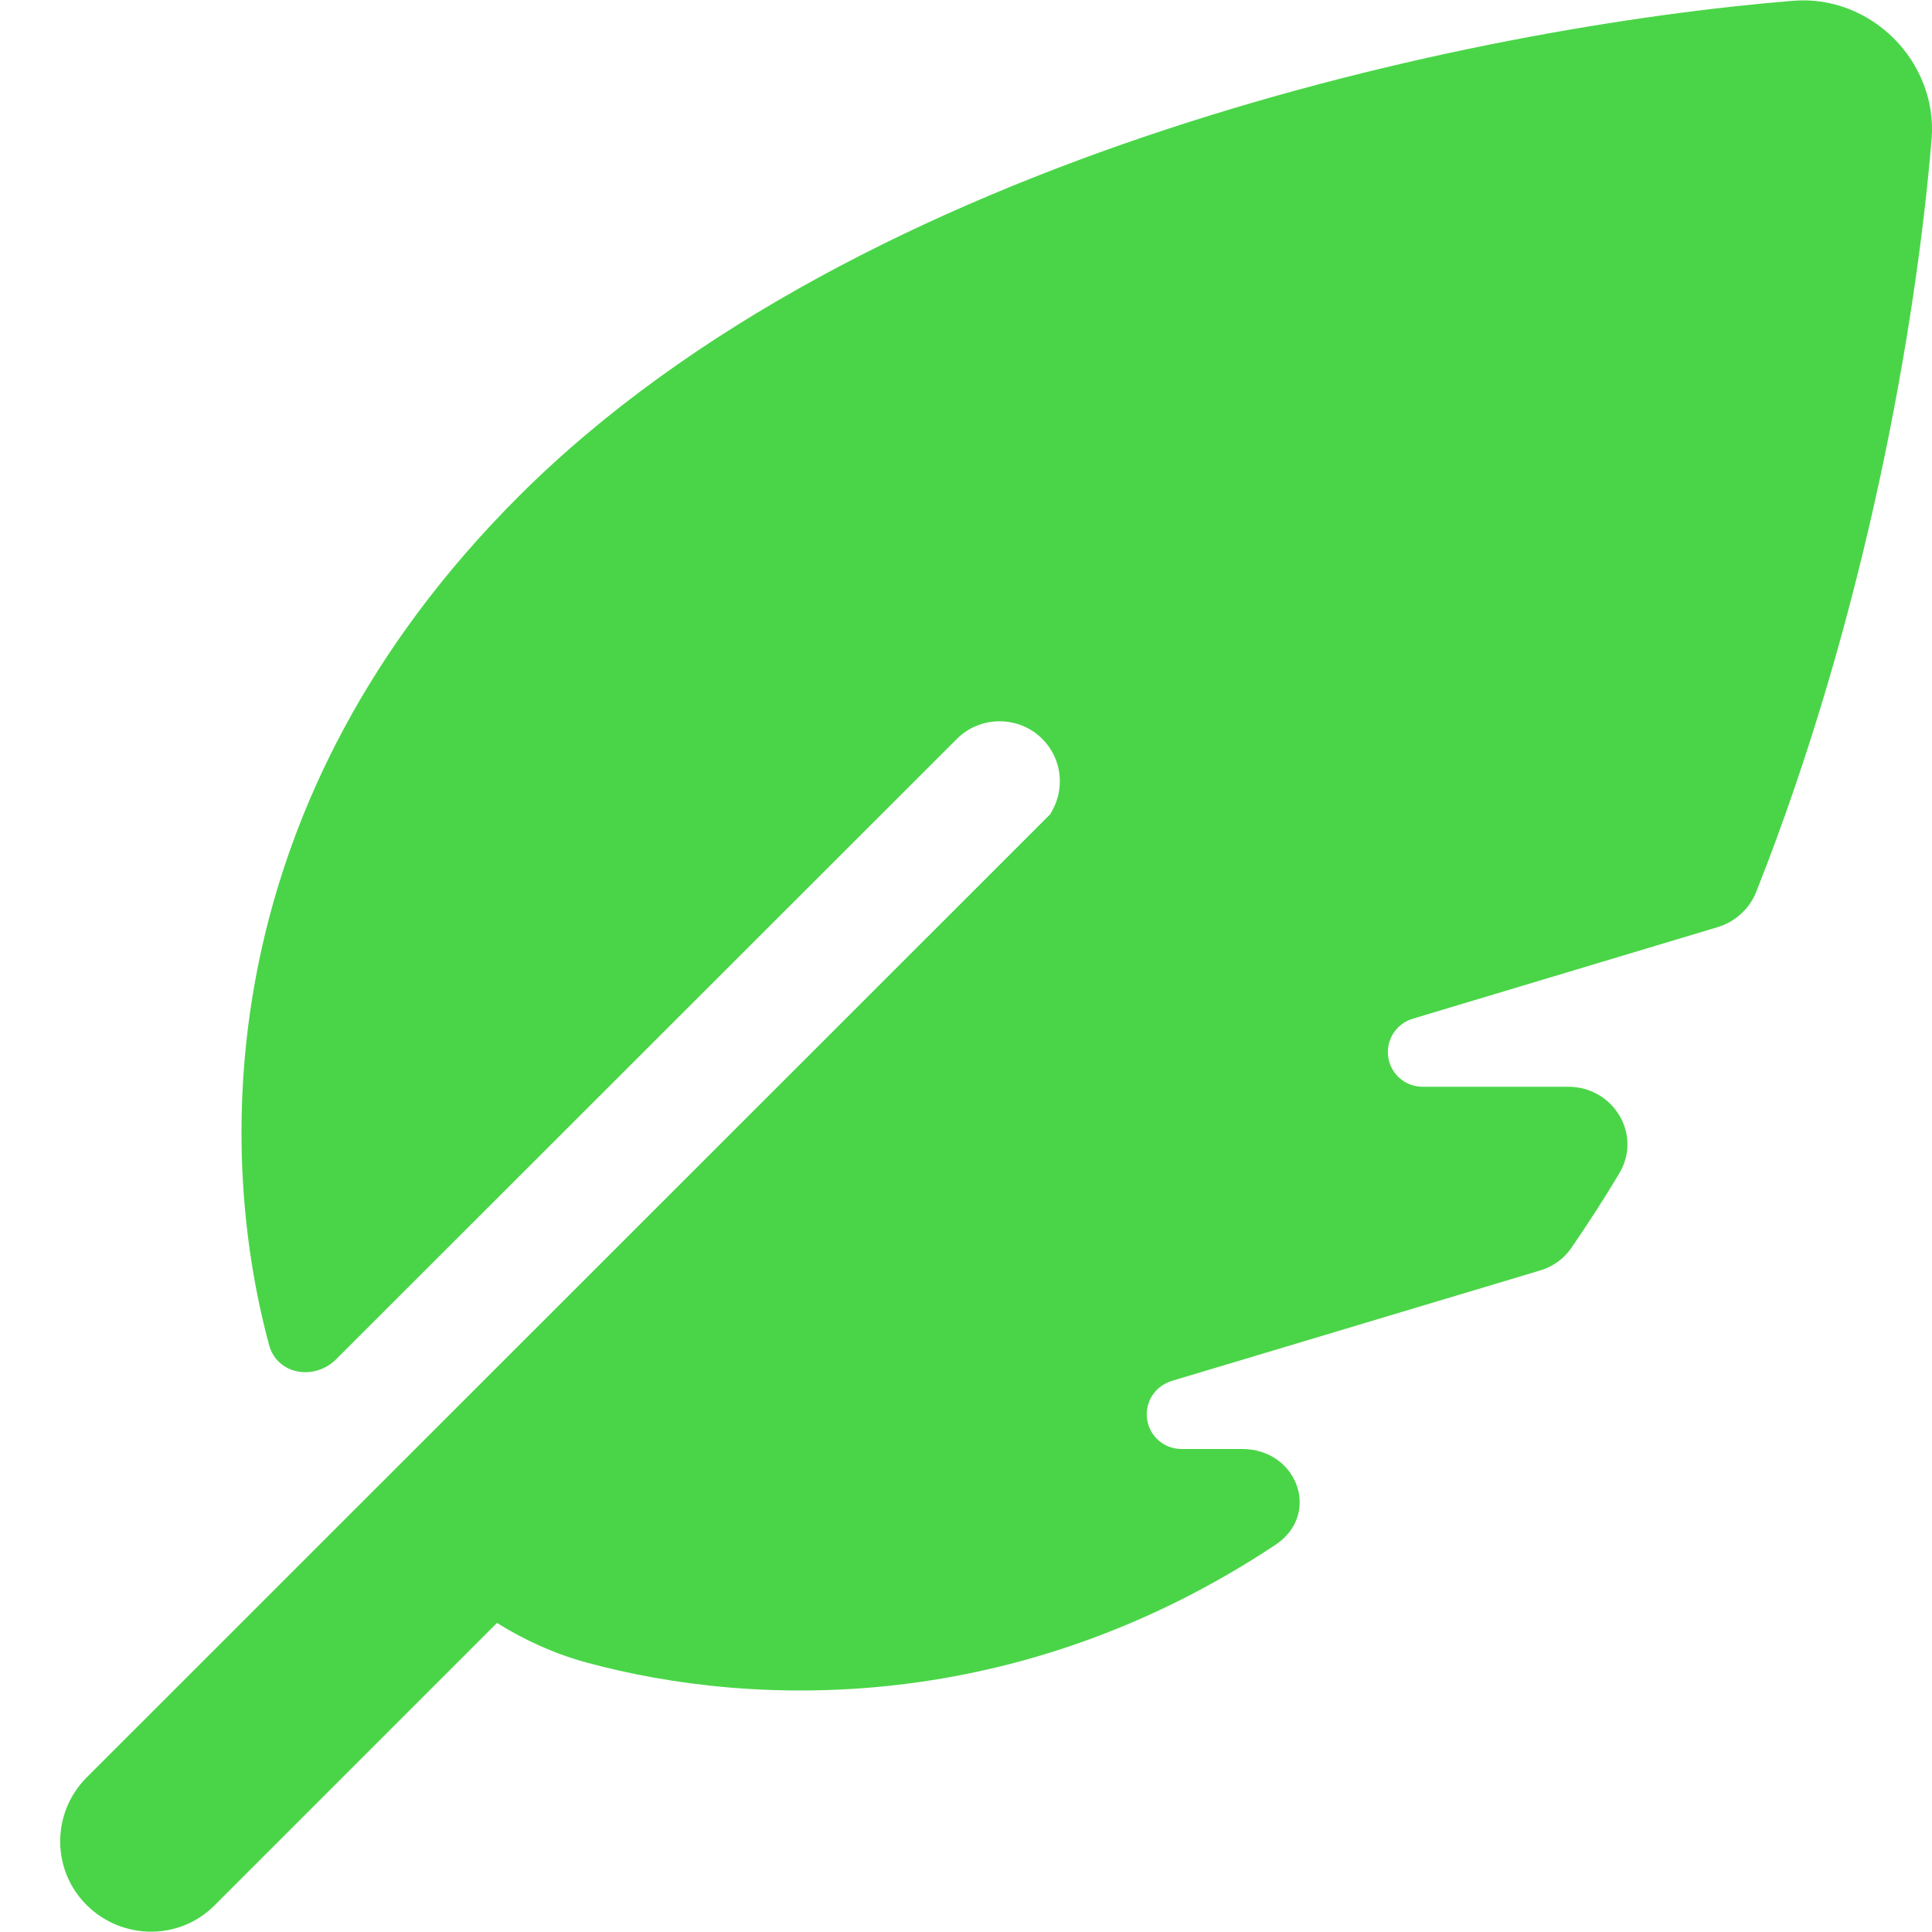
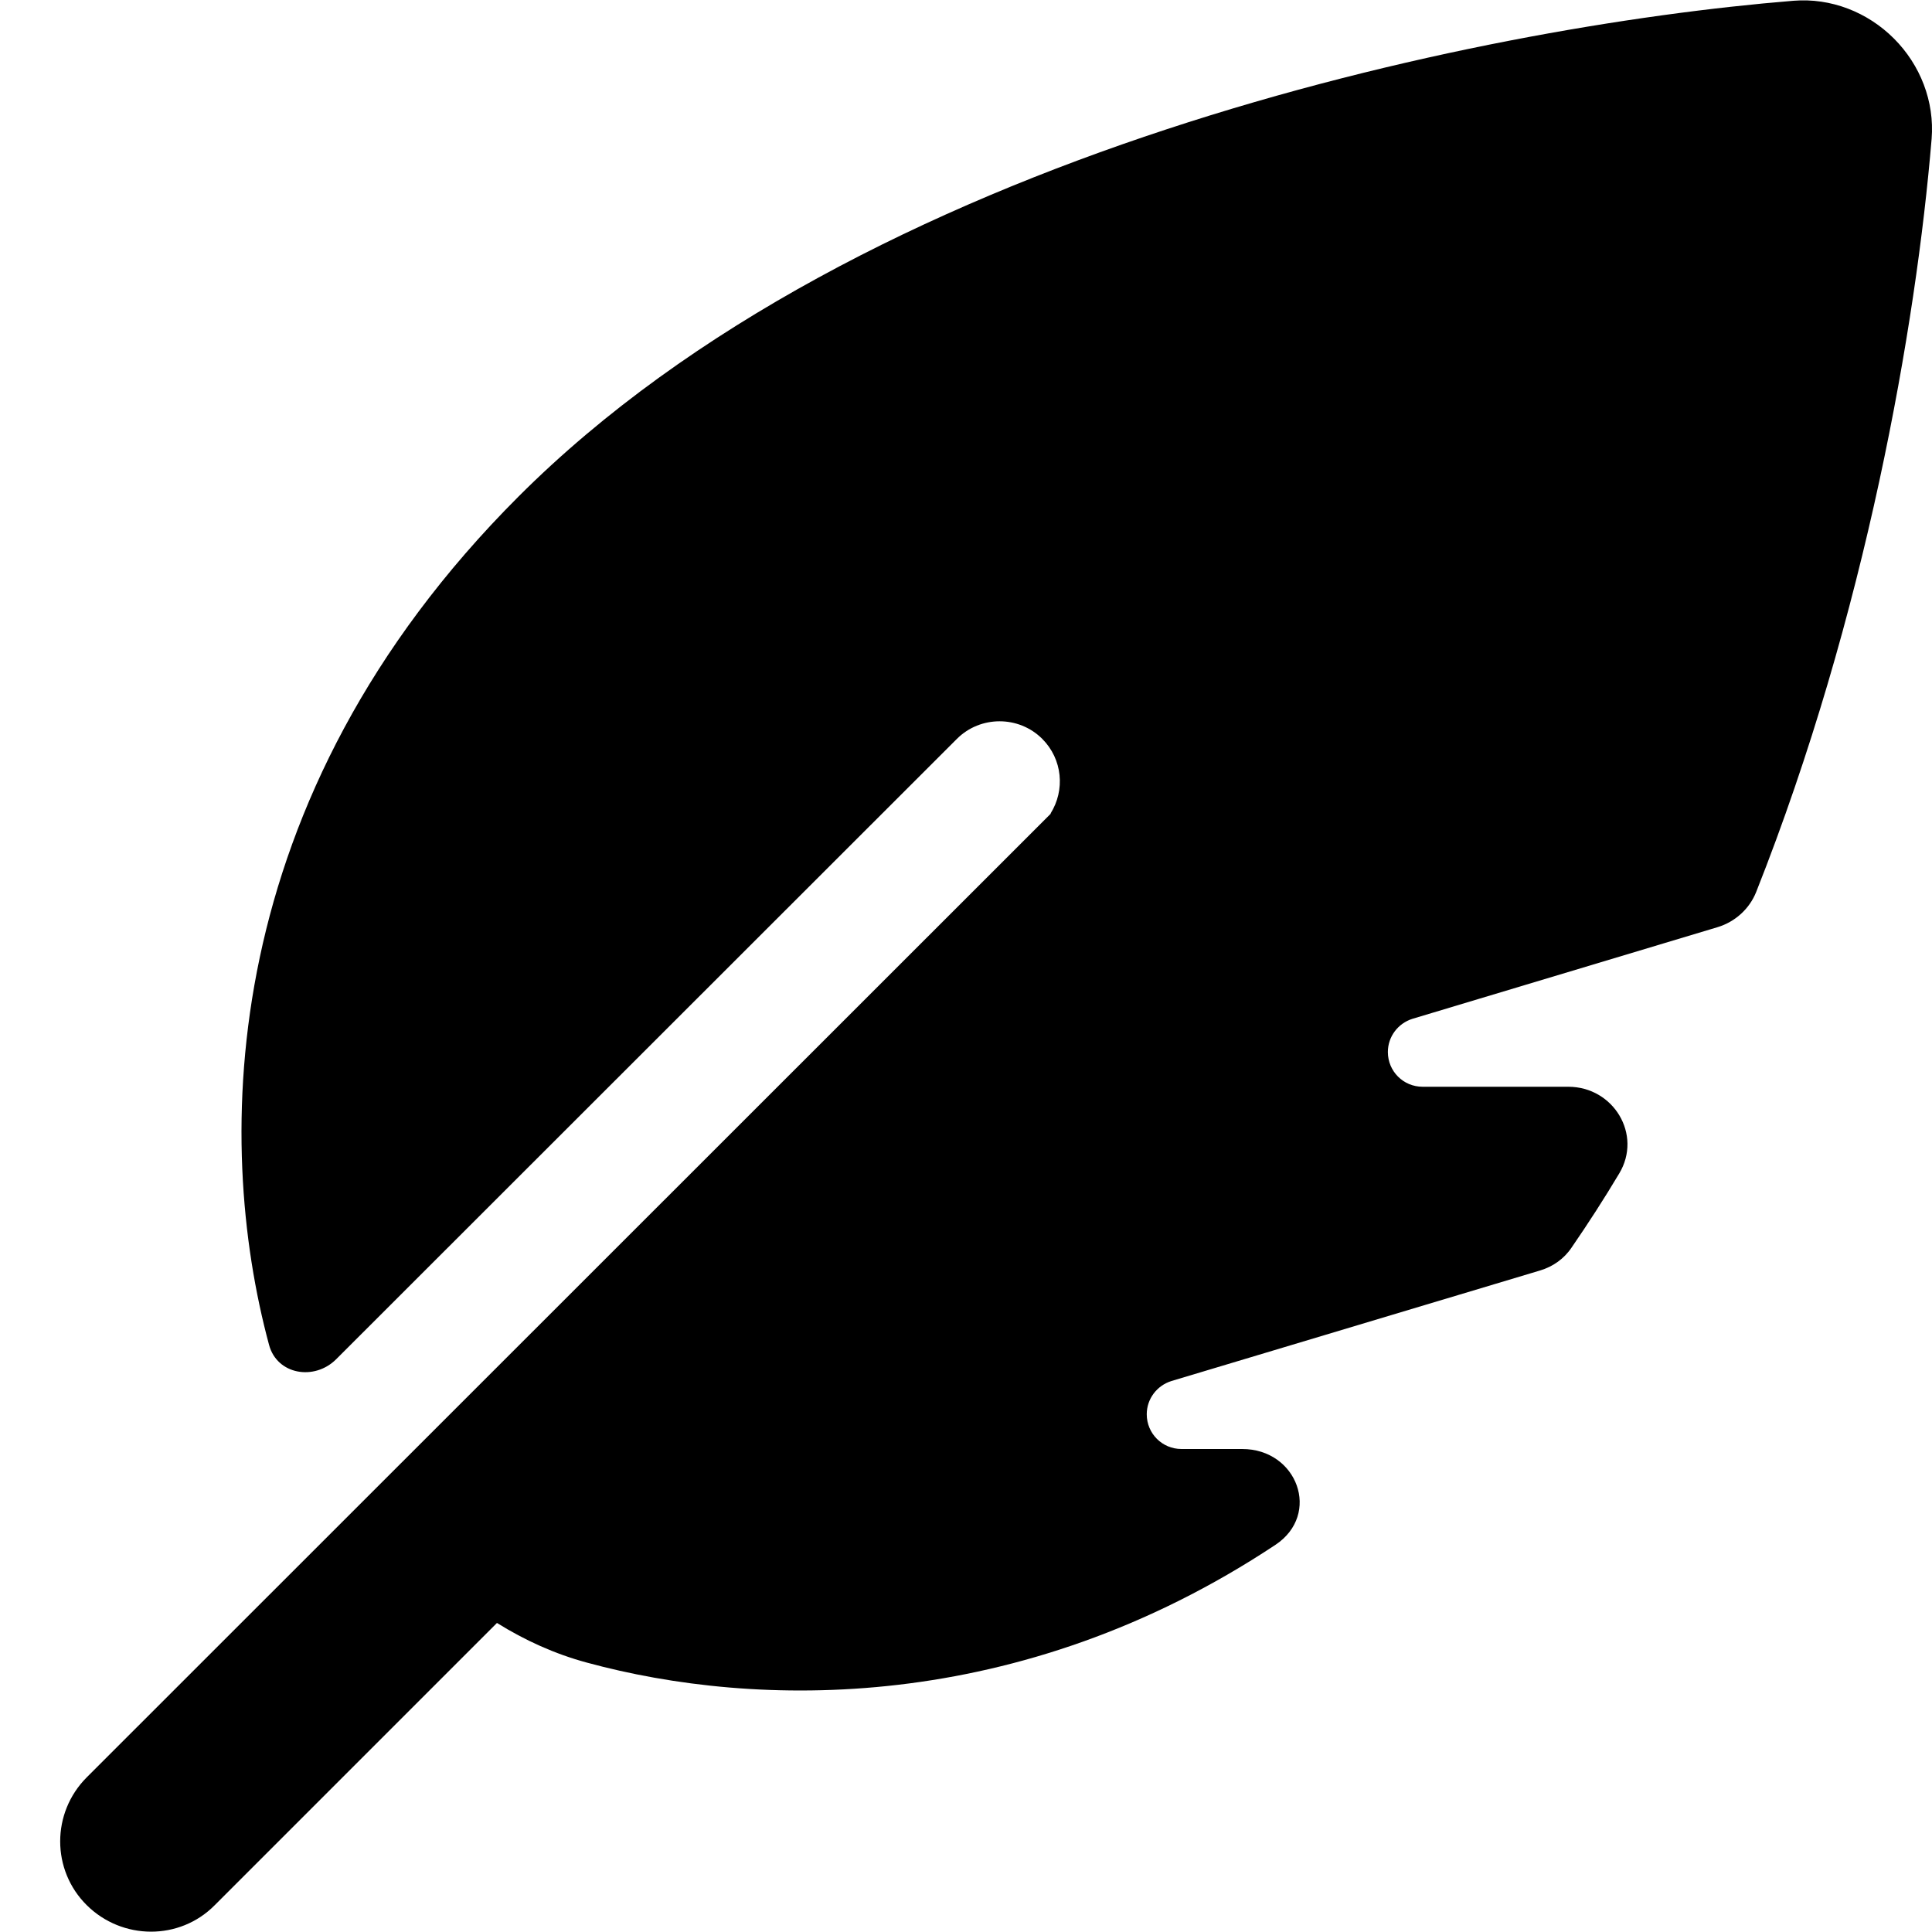
<svg xmlns="http://www.w3.org/2000/svg" height="16" width="16" viewBox="0 0 512 512">
-   <path opacity="1" fill="#4ad548" d="M278.5 215.6L23 471c-9.4 9.4-9.4 24.6 0 33.9s24.6 9.4 33.9 0l74.8-74.8c7.4 4.6 15.3 8.2 23.8 10.5C200.3 452.8 270 454.5 338 409.4c12.2-8.1 5.8-25.4-8.8-25.4l-16.1 0c-5.1 0-9.2-4.1-9.2-9.2c0-4.1 2.7-7.6 6.5-8.8l97.7-29.3c3.4-1 6.4-3.1 8.4-6.1c4.4-6.4 8.6-12.9 12.6-19.6c6.2-10.3-1.5-23-13.5-23l-38.6 0c-5.1 0-9.2-4.1-9.2-9.2c0-4.1 2.7-7.6 6.5-8.8l80.9-24.3c4.6-1.4 8.4-4.8 10.2-9.3C494.5 163 507.8 86.1 511.9 36.8c.8-9.9-3-19.6-10-26.6s-16.7-10.8-26.6-10C391.5 7 228.5 40.5 137.4 131.6C57.3 211.7 56.7 302.3 71.3 356.4c2.1 7.9 12 9.6 17.8 3.8L253.6 195.8c6.2-6.2 16.4-6.2 22.6 0c5.4 5.4 6.1 13.6 2.2 19.8z" />
+   <path opacity="1" fill="#000" d="M278.5 215.6L23 471c-9.4 9.4-9.4 24.6 0 33.9s24.6 9.4 33.9 0l74.8-74.8c7.4 4.6 15.3 8.2 23.8 10.5C200.3 452.8 270 454.5 338 409.4c12.2-8.1 5.8-25.4-8.8-25.4l-16.1 0c-5.1 0-9.2-4.1-9.2-9.2c0-4.1 2.7-7.6 6.5-8.8l97.7-29.3c3.4-1 6.4-3.1 8.4-6.1c4.4-6.4 8.6-12.9 12.6-19.6c6.2-10.3-1.5-23-13.5-23l-38.6 0c-5.1 0-9.2-4.1-9.2-9.2c0-4.1 2.7-7.6 6.5-8.8l80.9-24.3c4.6-1.4 8.4-4.8 10.2-9.3C494.5 163 507.8 86.1 511.9 36.8c.8-9.9-3-19.6-10-26.6s-16.7-10.8-26.6-10C391.5 7 228.5 40.5 137.4 131.6C57.3 211.7 56.7 302.3 71.3 356.4c2.1 7.9 12 9.6 17.8 3.8L253.6 195.8c6.2-6.2 16.4-6.2 22.6 0c5.4 5.4 6.1 13.6 2.2 19.8z" />
</svg>
